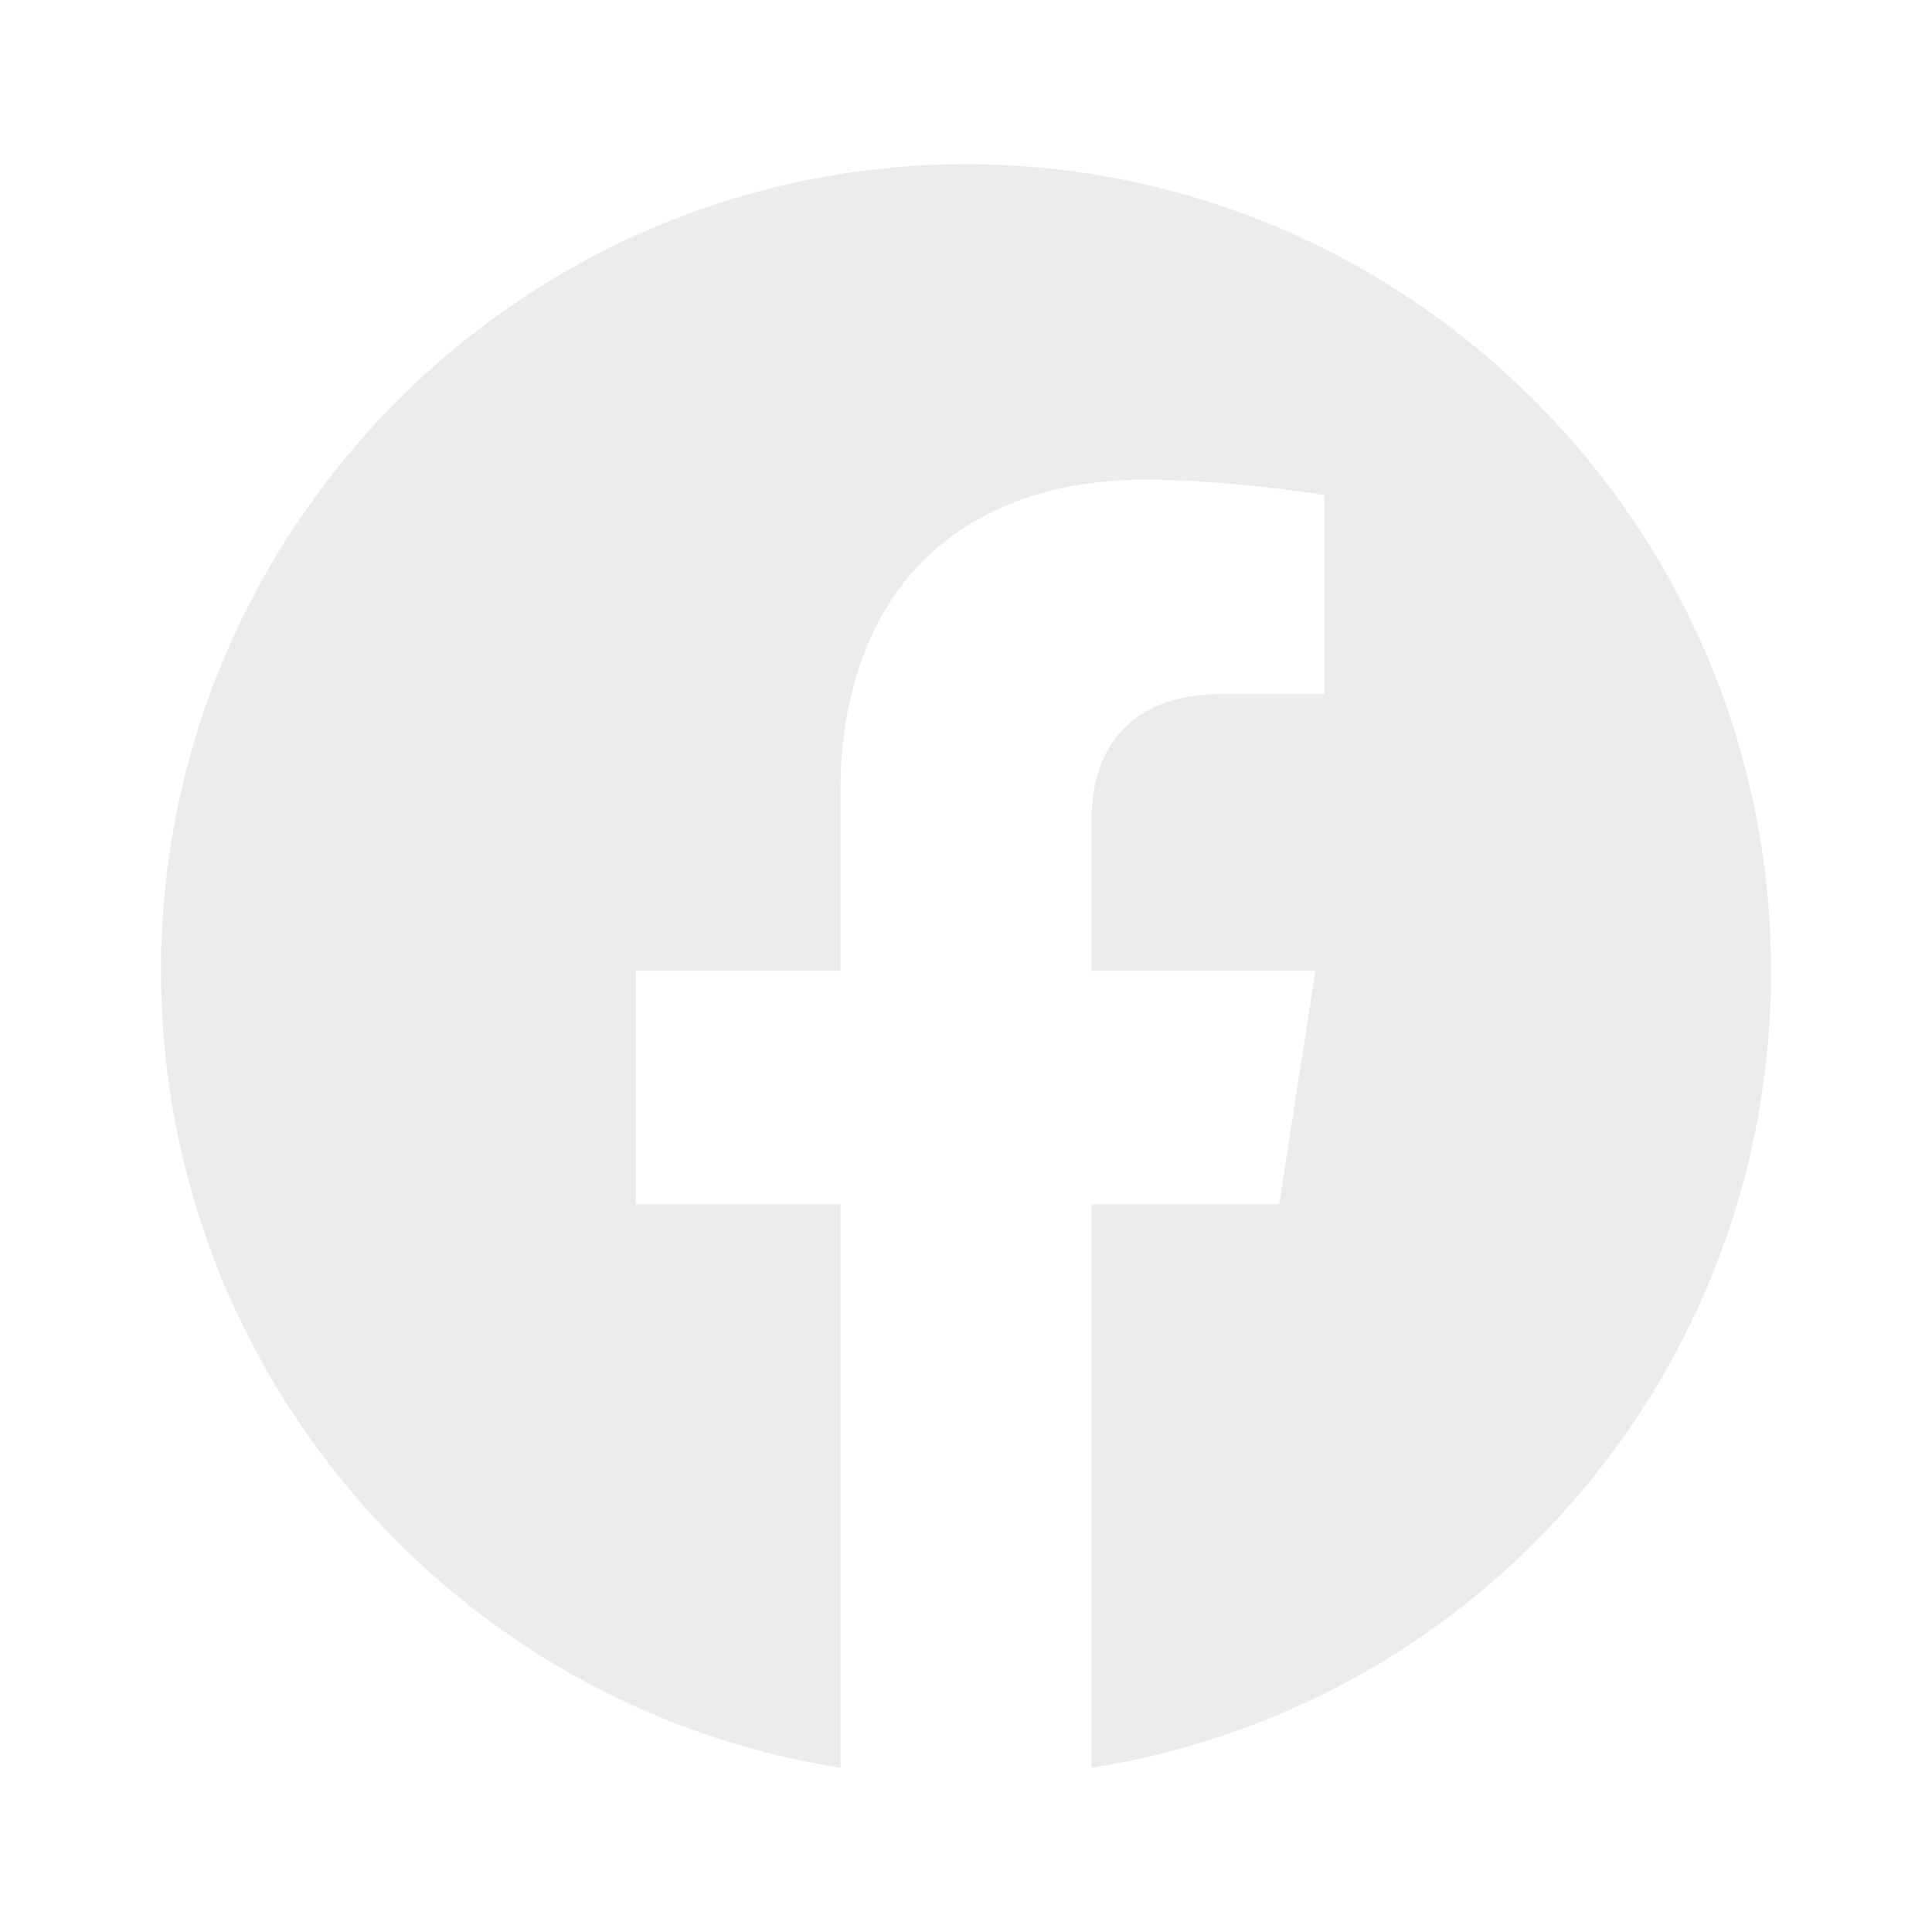
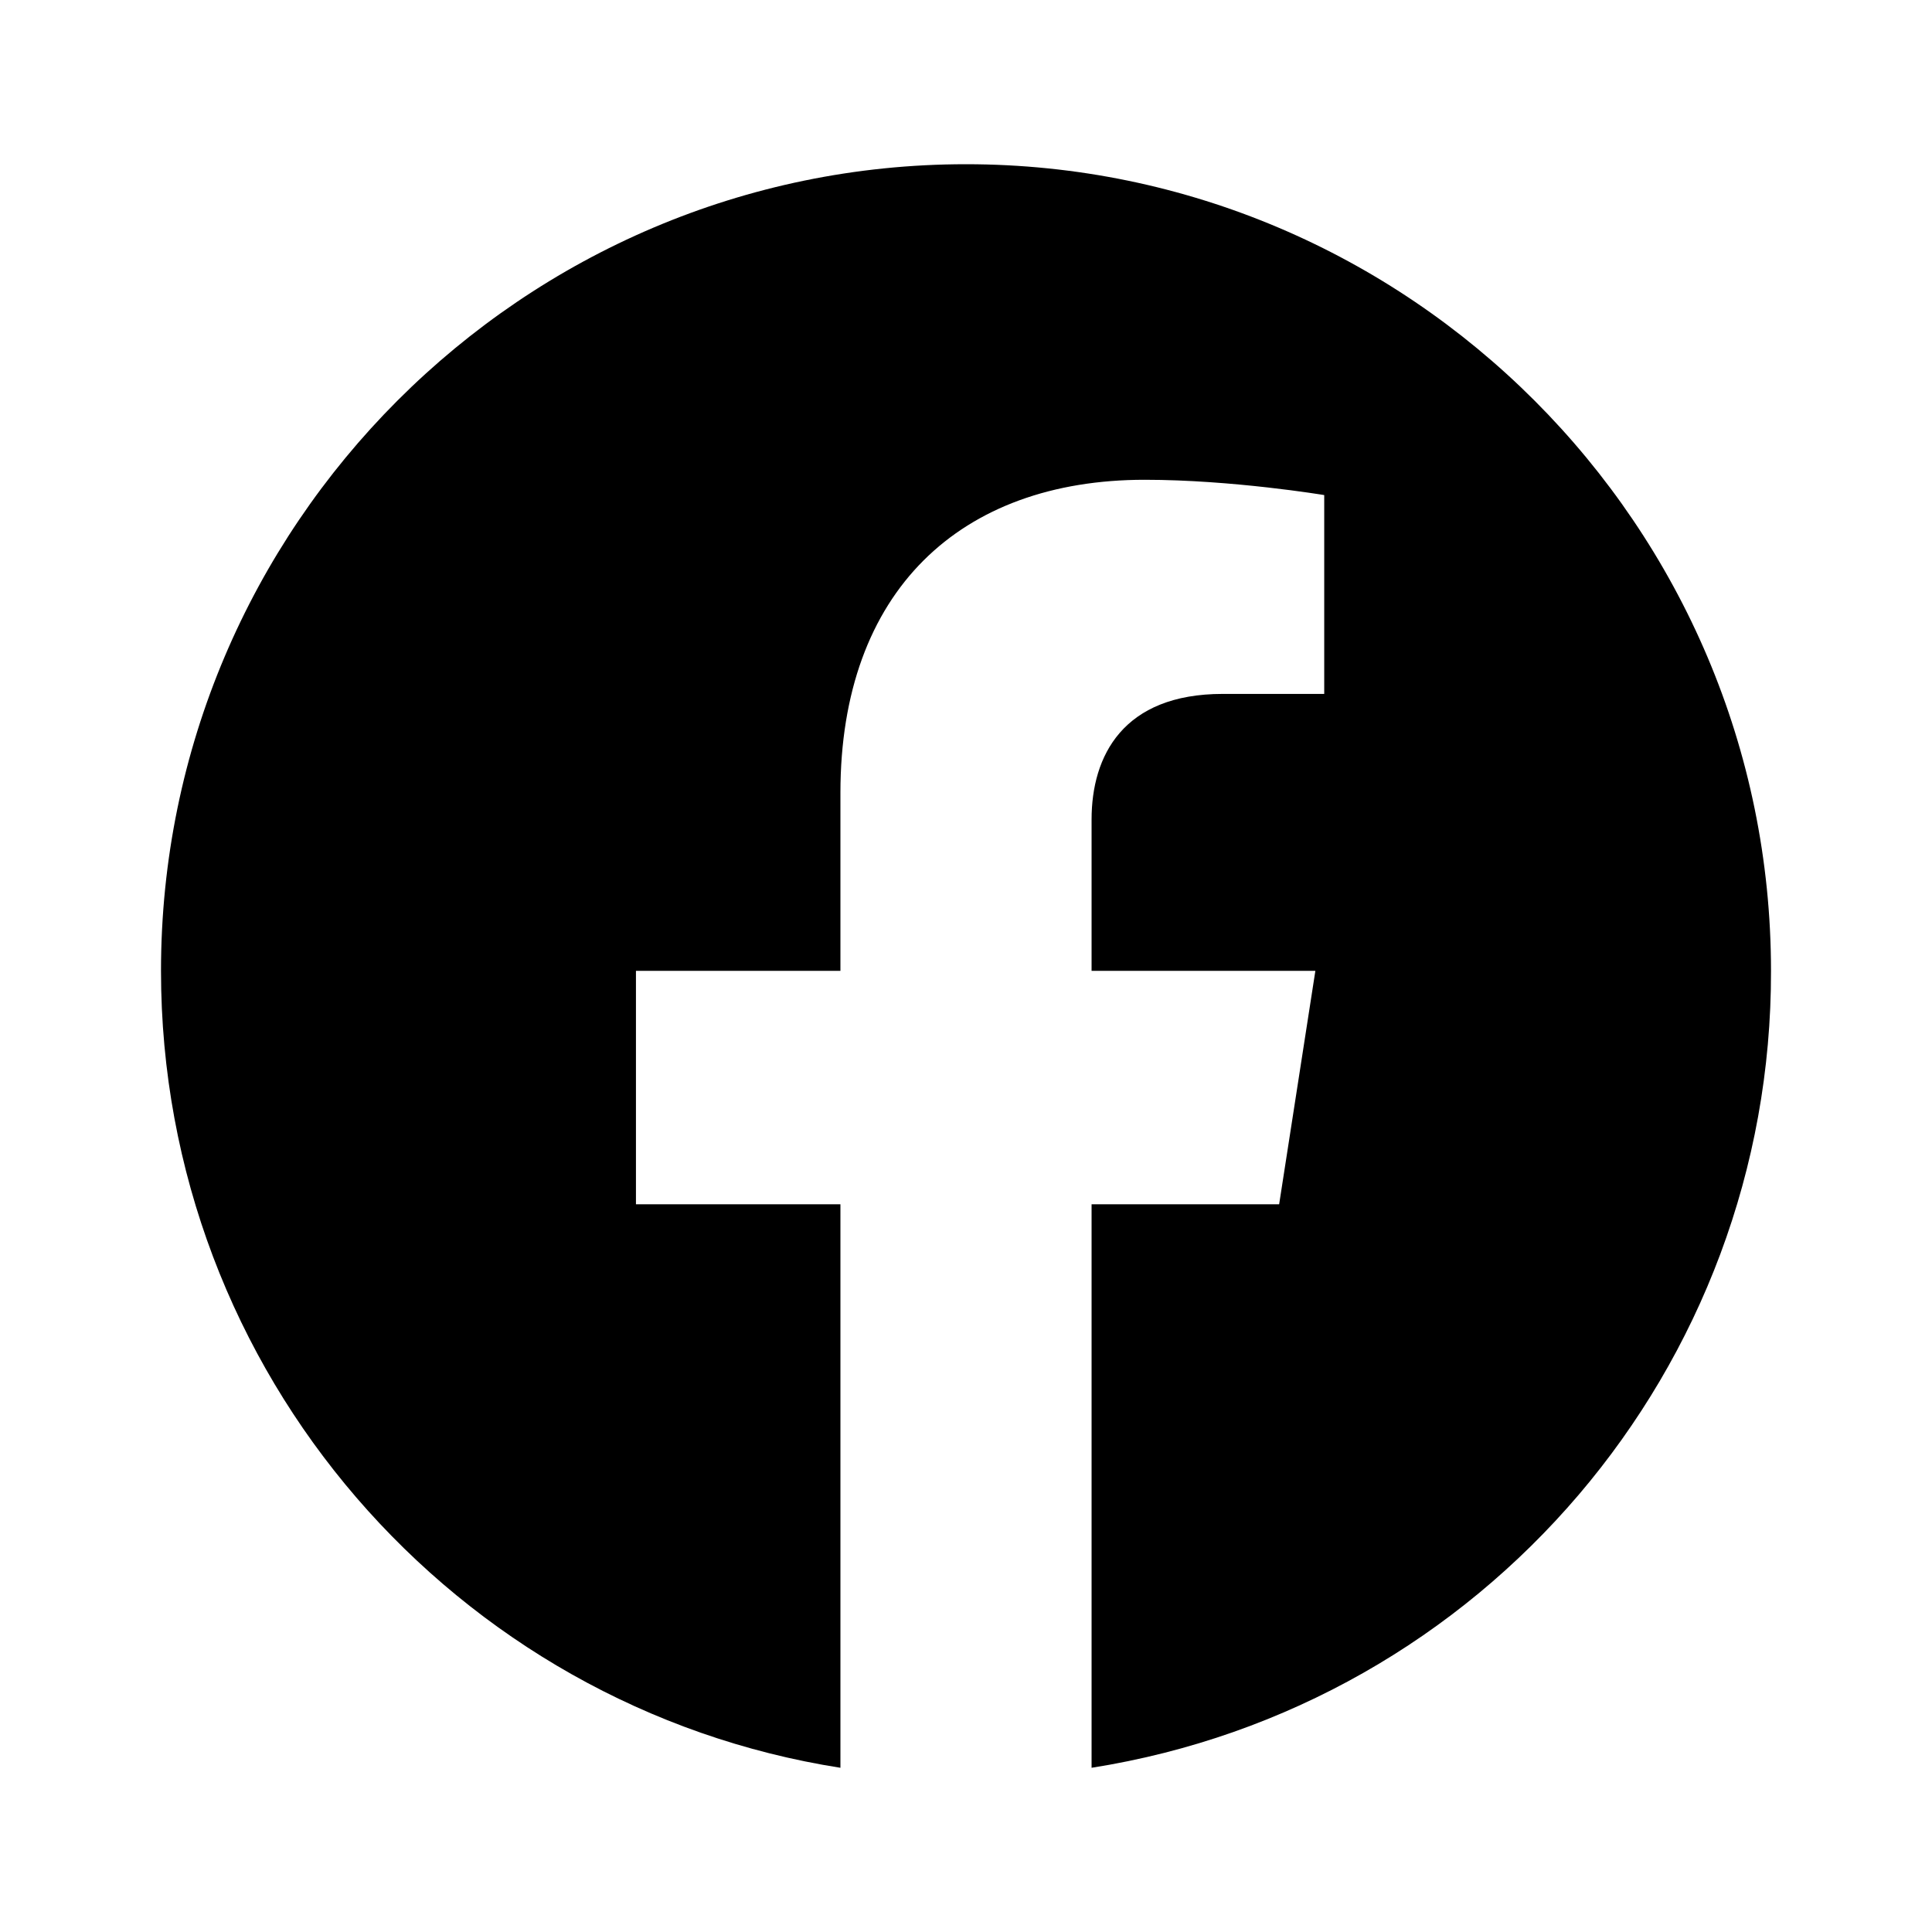
- <svg xmlns="http://www.w3.org/2000/svg" fill="#ECECEC" viewBox="0 0 24 24">
+ <svg xmlns="http://www.w3.org/2000/svg" viewBox="0 0 24 24">
  <path d="M12 2.04C6.5 2.04 2 6.53 2 12.06C2 17.06 5.66 21.21 10.44 21.96V14.96H7.9V12.06H10.44V9.85C10.44 7.34 11.93 5.96 14.22 5.96C15.31 5.96 16.45 6.15 16.45 6.15V8.62H15.19C13.95 8.62 13.56 9.39 13.56 10.18V12.06H16.34L15.89 14.96H13.56V21.96A10 10 0 0 0 22 12.06C22 6.53 17.5 2.04 12 2.04Z" />
</svg>
